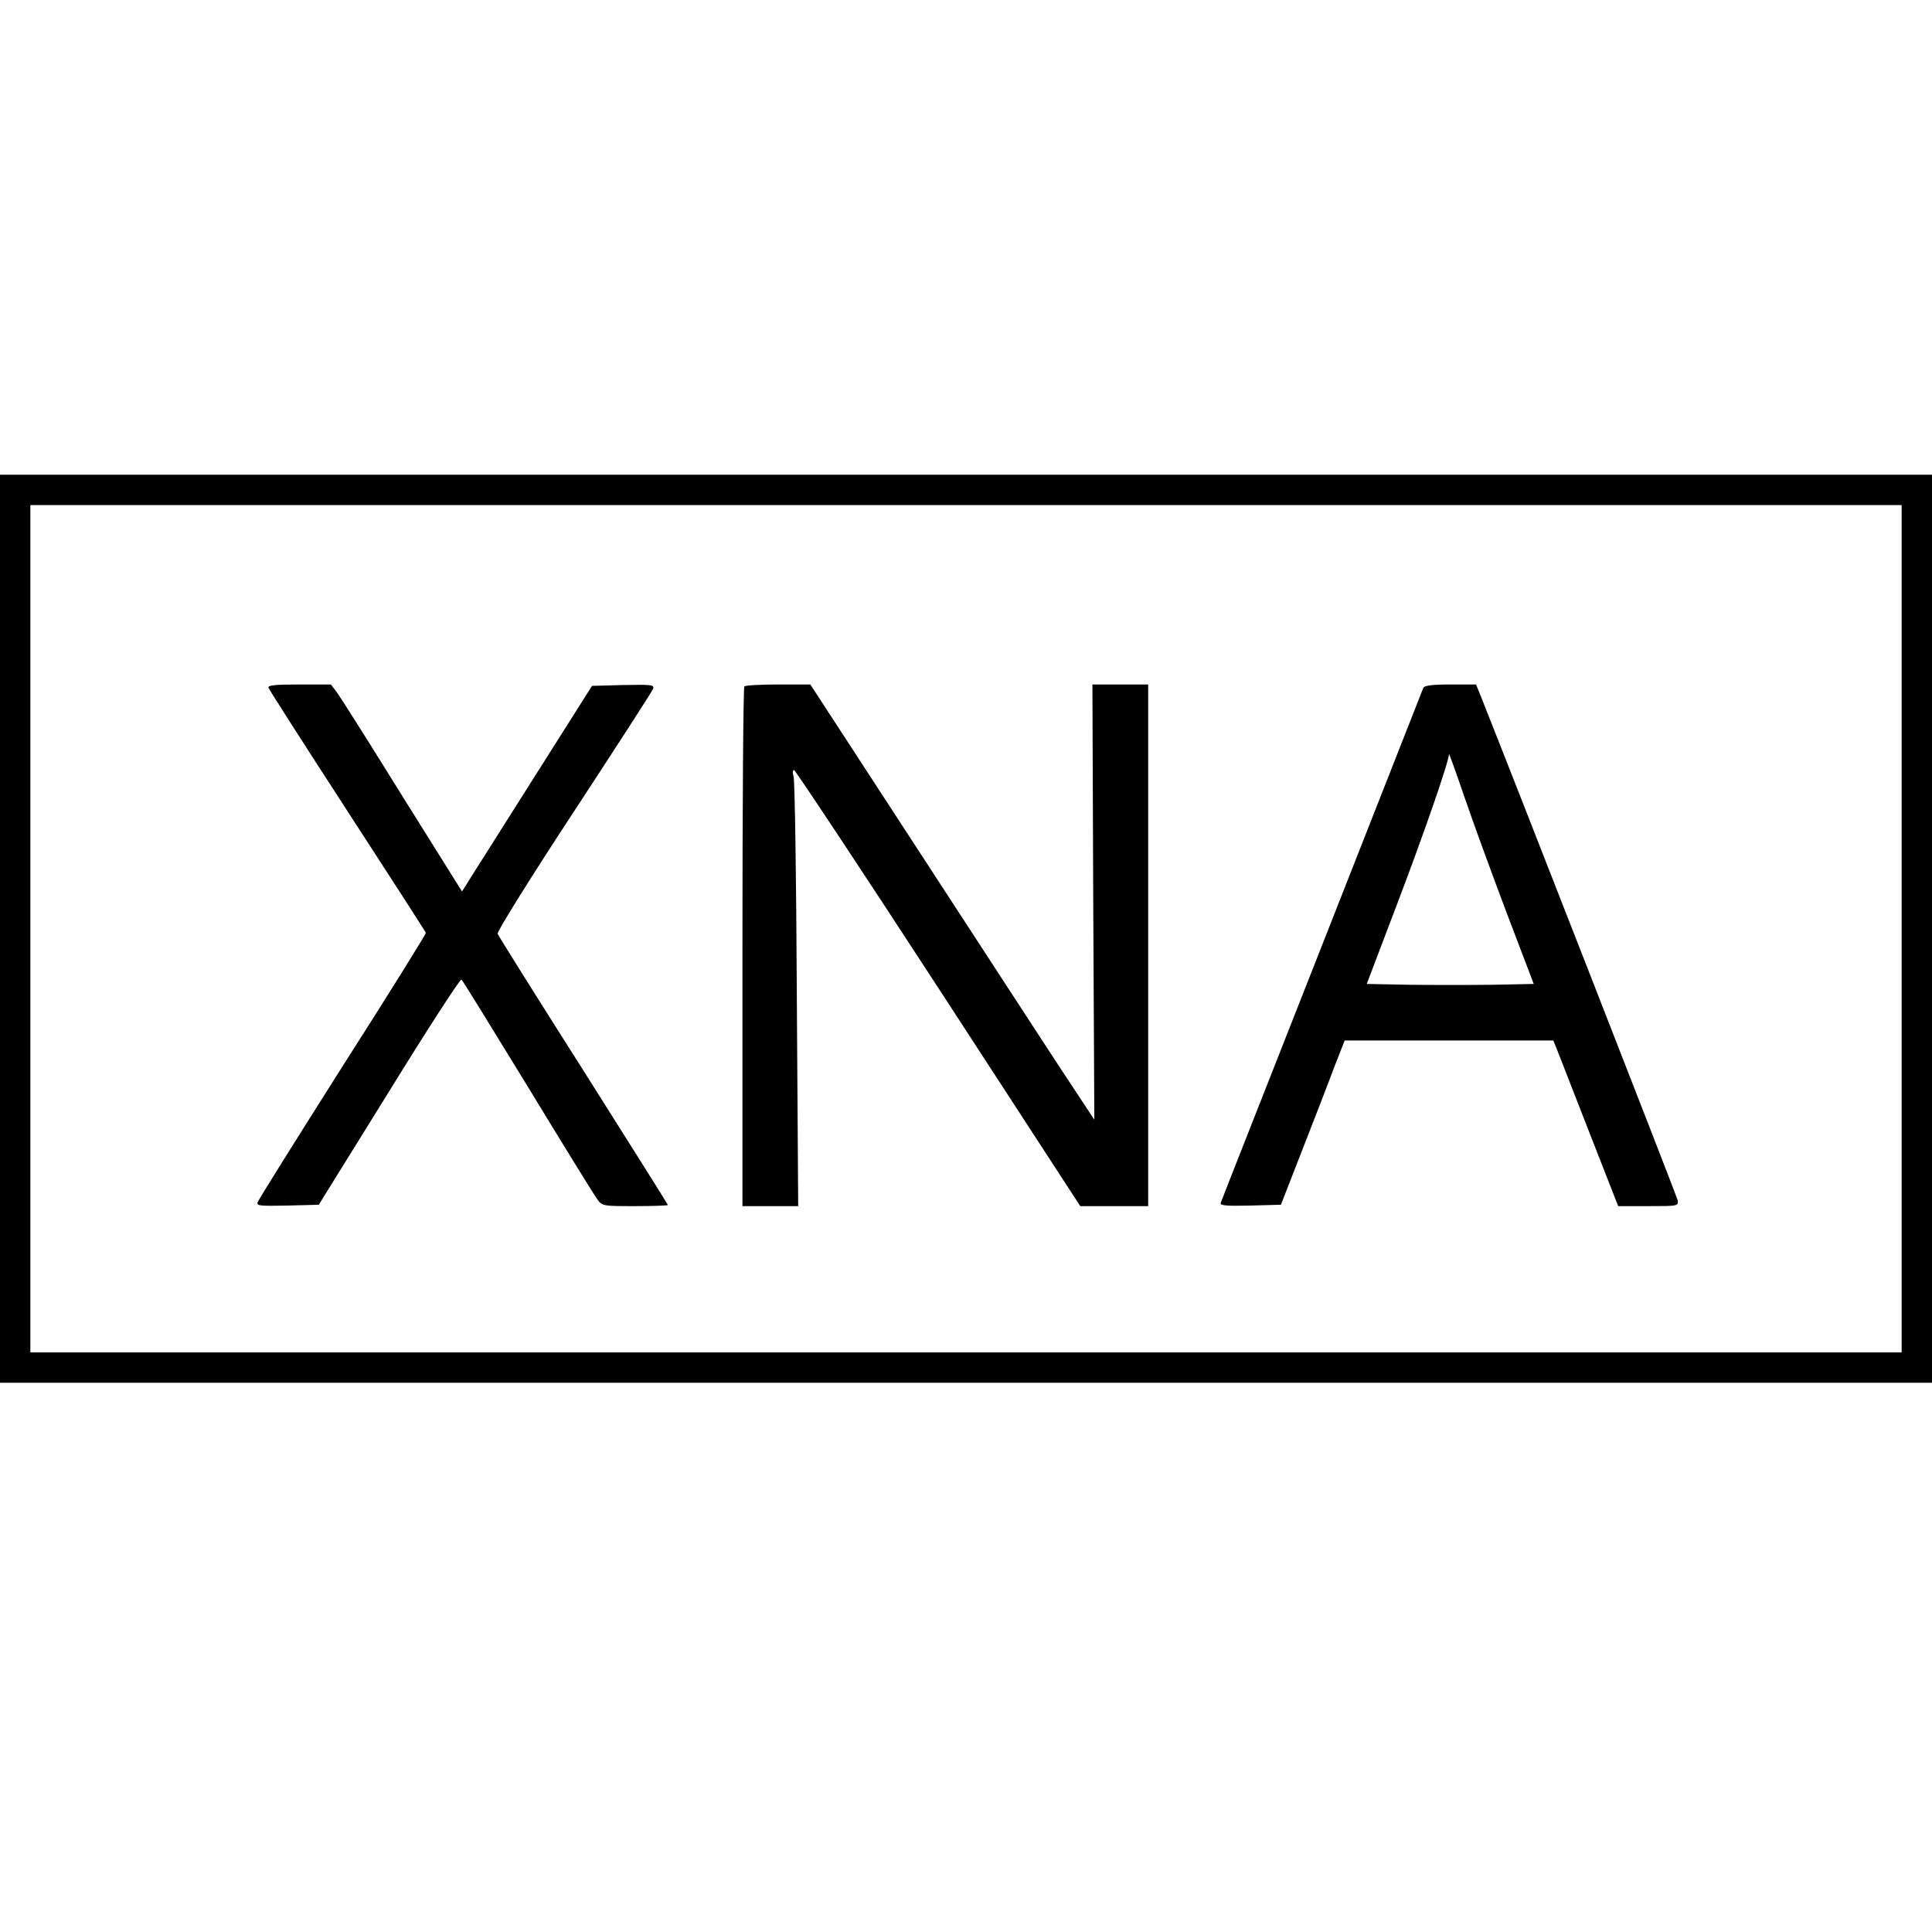
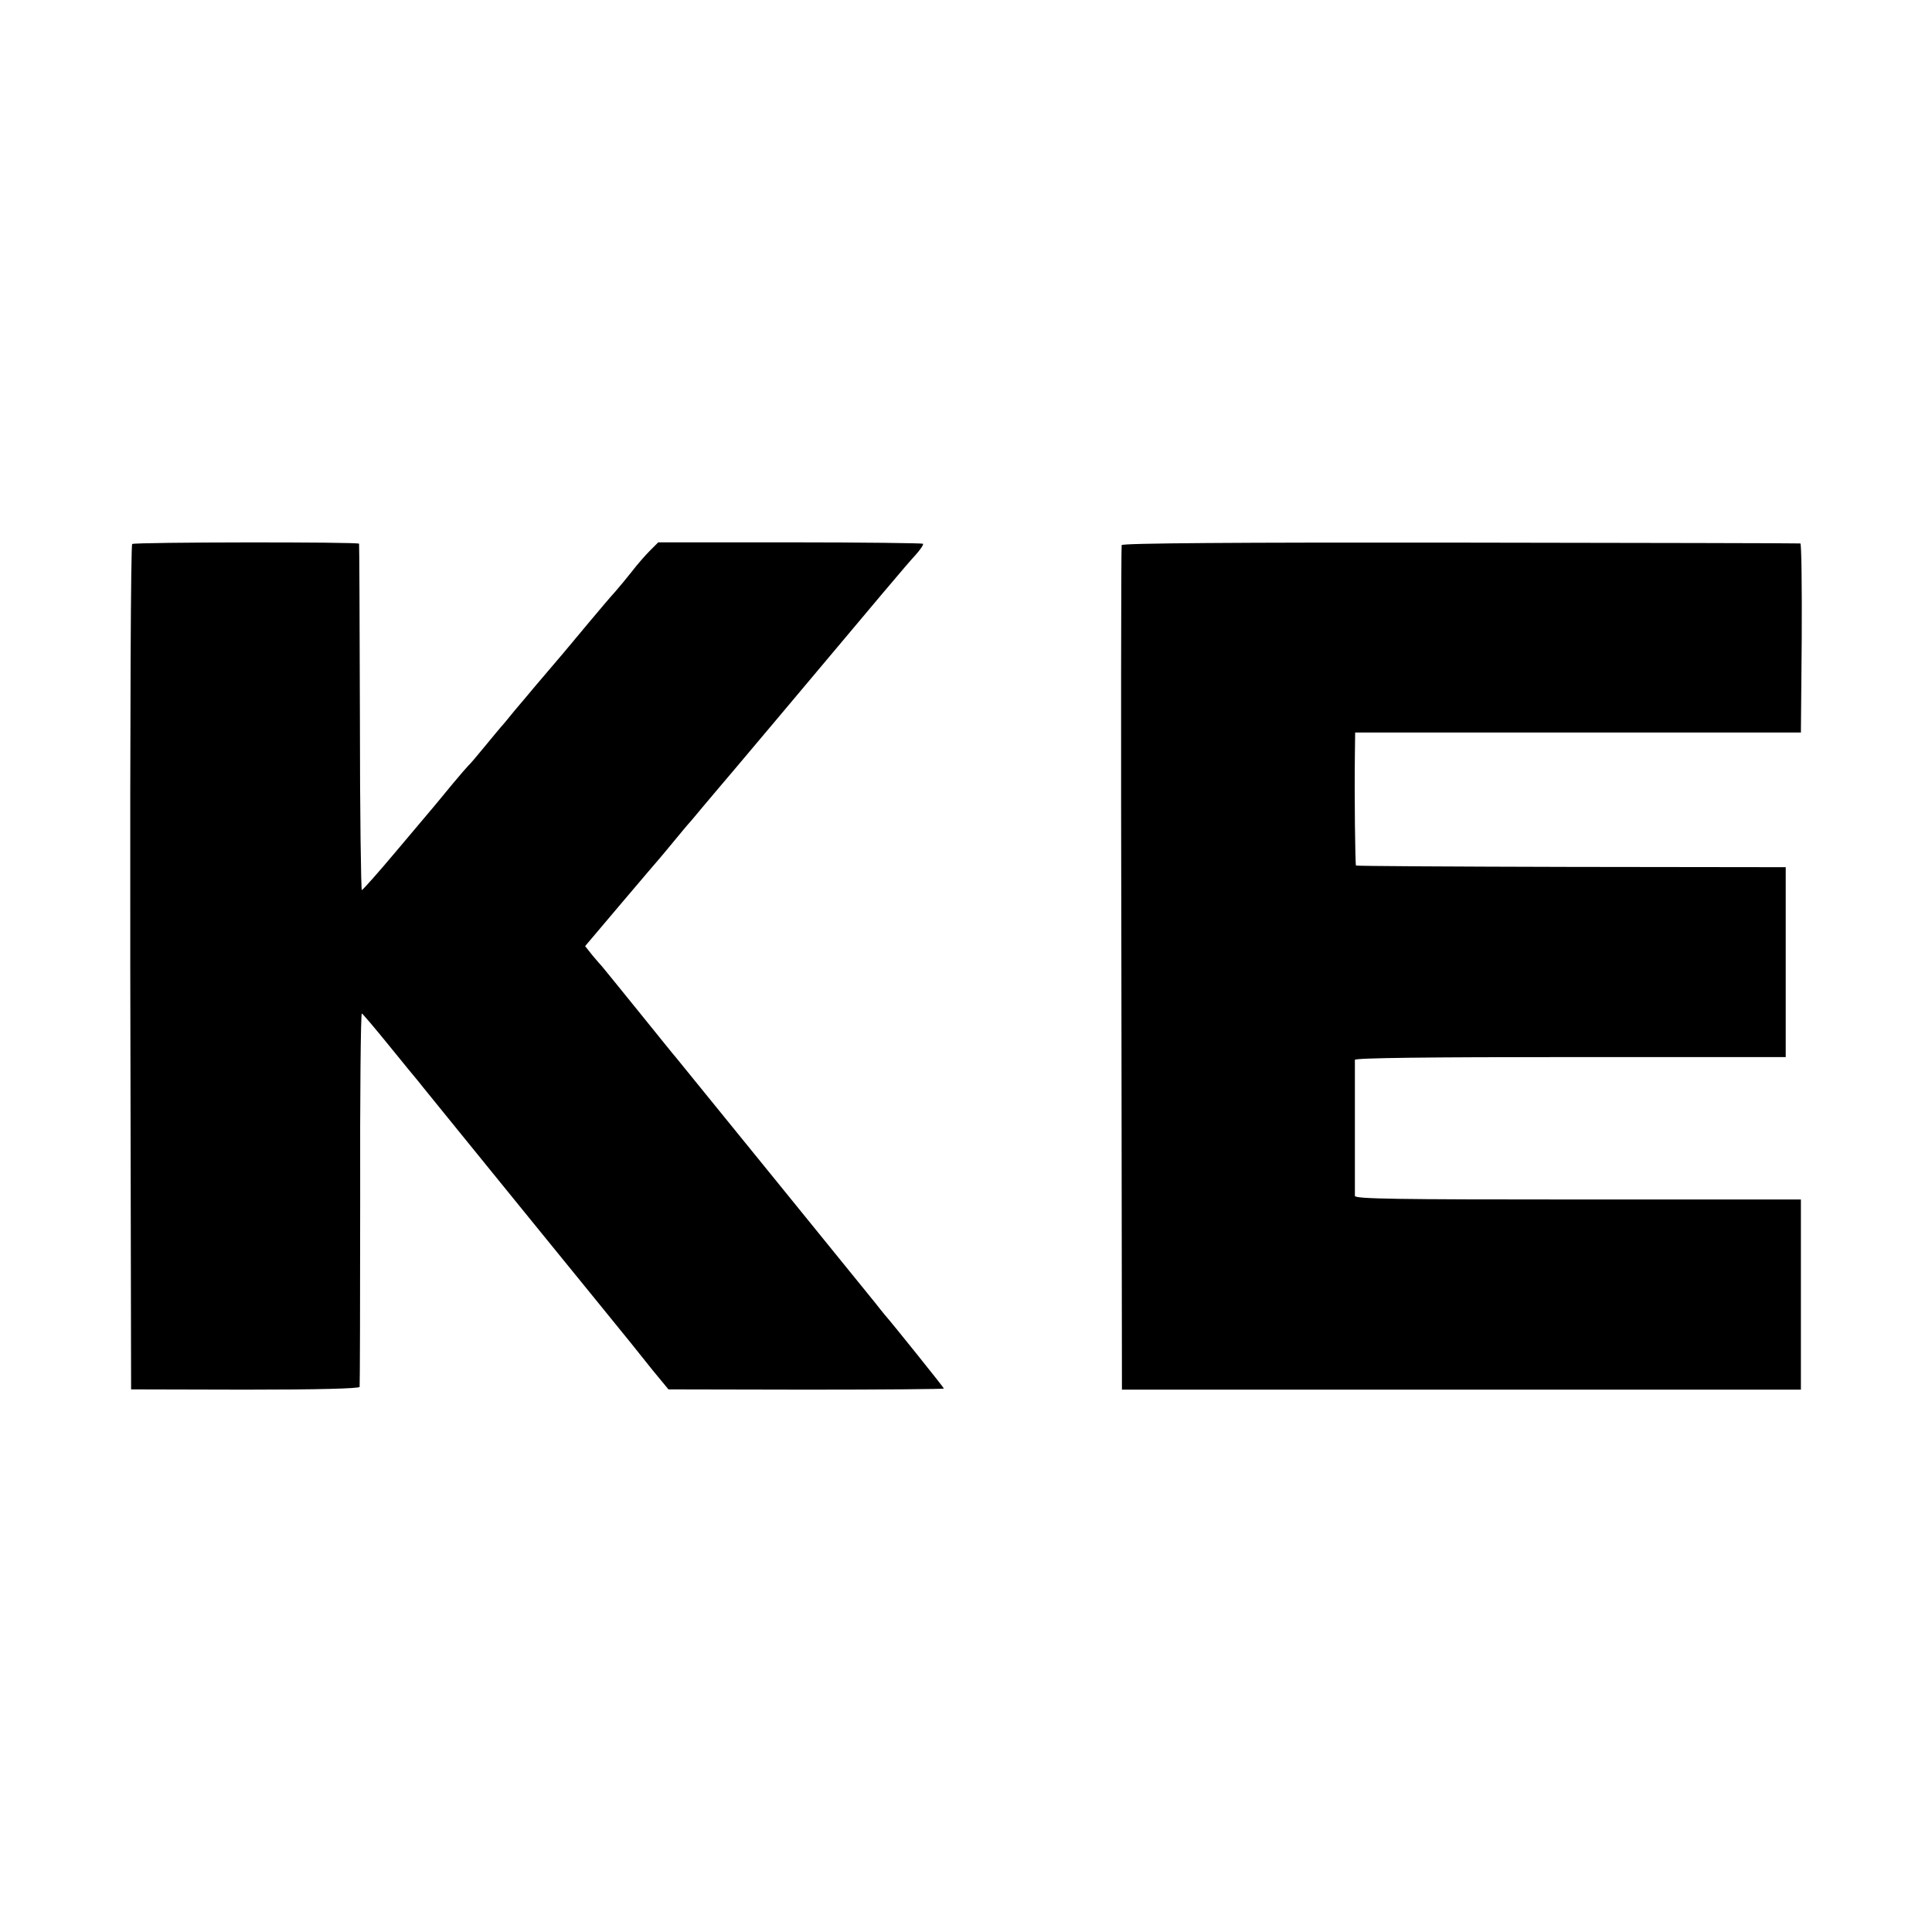
<svg xmlns="http://www.w3.org/2000/svg" version="1.0" width="700pt" height="700pt" viewBox="0 0 700 700" preserveAspectRatio="xMidYMid meet">
  <g transform="translate(0,700) scale(0.1,-0.1)" fill="#000000" stroke="none">
-     <path d="M0 3635 l0 -1645 3500 0 3500 0 0 1645 0 1645 -3500 0 -3500 0 0 -1645z m6890 0 l0 -1535 -3390 0 -3390 0 0 1535 0 1535 3390 0 3390 0 0 -1535z" />
-     <path d="M973 4508 c2 -7 131 -208 286 -447 155 -239 283 -437 284 -441 1 -3 -134 -221 -301 -482 -166 -262 -305 -484 -308 -493 -6 -14 6 -15 107 -13 l114 3 255 411 c140 227 258 409 262 405 4 -3 111 -177 239 -386 127 -209 240 -392 251 -407 19 -28 20 -28 139 -28 65 0 119 2 119 4 0 2 -138 221 -306 487 -169 266 -309 489 -311 496 -3 7 121 206 276 442 154 235 284 436 287 445 6 15 -5 16 -107 14 l-114 -3 -193 -305 c-106 -168 -212 -335 -236 -373 l-42 -67 -214 342 c-117 189 -224 358 -237 376 l-24 32 -116 0 c-88 0 -114 -3 -110 -12z" />
-     <path d="M2697 4513 c-4 -3 -7 -429 -7 -945 l0 -938 101 0 101 0 -5 768 c-2 422 -7 777 -12 790 -4 12 -3 22 2 22 4 0 240 -355 523 -790 l514 -790 123 0 123 0 0 945 0 945 -101 0 -101 0 3 -789 4 -788 -60 91 c-34 50 -265 405 -515 789 l-454 697 -116 0 c-64 0 -120 -3 -123 -7z" />
-     <path d="M5157 4508 c-3 -7 -168 -427 -367 -933 -199 -506 -365 -926 -367 -933 -4 -10 19 -12 106 -10 l112 3 78 200 c43 110 95 244 115 298 l38 97 378 0 378 0 15 -37 c8 -21 61 -156 117 -300 l103 -263 110 0 c108 0 109 0 105 23 -4 16 -607 1560 -713 1825 l-17 42 -93 0 c-65 0 -94 -4 -98 -12z m301 -813 l99 -260 -148 -3 c-81 -1 -217 -1 -303 0 l-154 3 114 300 c95 250 183 504 184 533 0 4 25 -65 55 -153 30 -88 99 -277 153 -420z" />
+     <path d="M479 5029 c-5 -3 -8 -608 -7 -1534 l3 -1529 412 -1 c267 0 414 4 416 10 1 6 2 313 2 683 -1 370 2 671 6 670 4 -2 49 -55 100 -118 51 -63 98 -120 104 -127 5 -7 15 -18 20 -25 6 -7 118 -146 250 -308 132 -162 245 -302 252 -310 6 -8 60 -73 118 -145 58 -71 116 -143 130 -160 13 -16 49 -61 80 -100 l57 -69 499 -1 c274 0 499 2 499 4 0 3 -185 234 -215 268 -5 6 -22 27 -36 45 -39 48 -697 859 -717 883 -10 11 -73 90 -142 175 -69 85 -127 157 -130 160 -3 3 -18 20 -33 38 l-27 34 132 156 c73 86 135 159 138 162 3 3 25 30 50 60 25 30 47 57 50 60 3 3 28 32 55 65 28 33 55 65 60 71 14 16 72 85 211 250 377 449 472 562 501 593 18 20 30 38 27 41 -3 2 -220 5 -482 5 l-477 0 -30 -30 c-16 -16 -46 -50 -65 -75 -19 -24 -47 -58 -62 -75 -15 -16 -57 -66 -94 -110 -63 -76 -115 -138 -194 -230 -19 -23 -53 -63 -75 -89 -22 -27 -44 -54 -50 -60 -5 -6 -32 -38 -59 -71 -27 -33 -54 -65 -60 -70 -6 -6 -31 -35 -56 -65 -54 -66 -49 -60 -201 -240 -67 -80 -125 -145 -128 -145 -3 0 -7 281 -7 625 -1 344 -2 627 -3 630 -1 7 -811 6 -822 -1z" />
+     <path d="M4064 5025 c-2 -5 -3 -696 -1 -1535 l2 -1525 1230 0 1230 0 0 345 0 344 -807 0 c-658 0 -808 2 -809 13 0 7 0 119 0 248 0 129 0 240 0 245 1 7 268 10 781 10 l780 0 0 344 0 344 -777 1 c-427 1 -778 3 -780 5 -3 3 -6 260 -4 402 l1 80 808 0 807 0 3 342 c1 188 -1 343 -5 343 -5 1 -559 2 -1232 3 -808 1 -1225 -2 -1227 -9z" />
  </g>
</svg>
